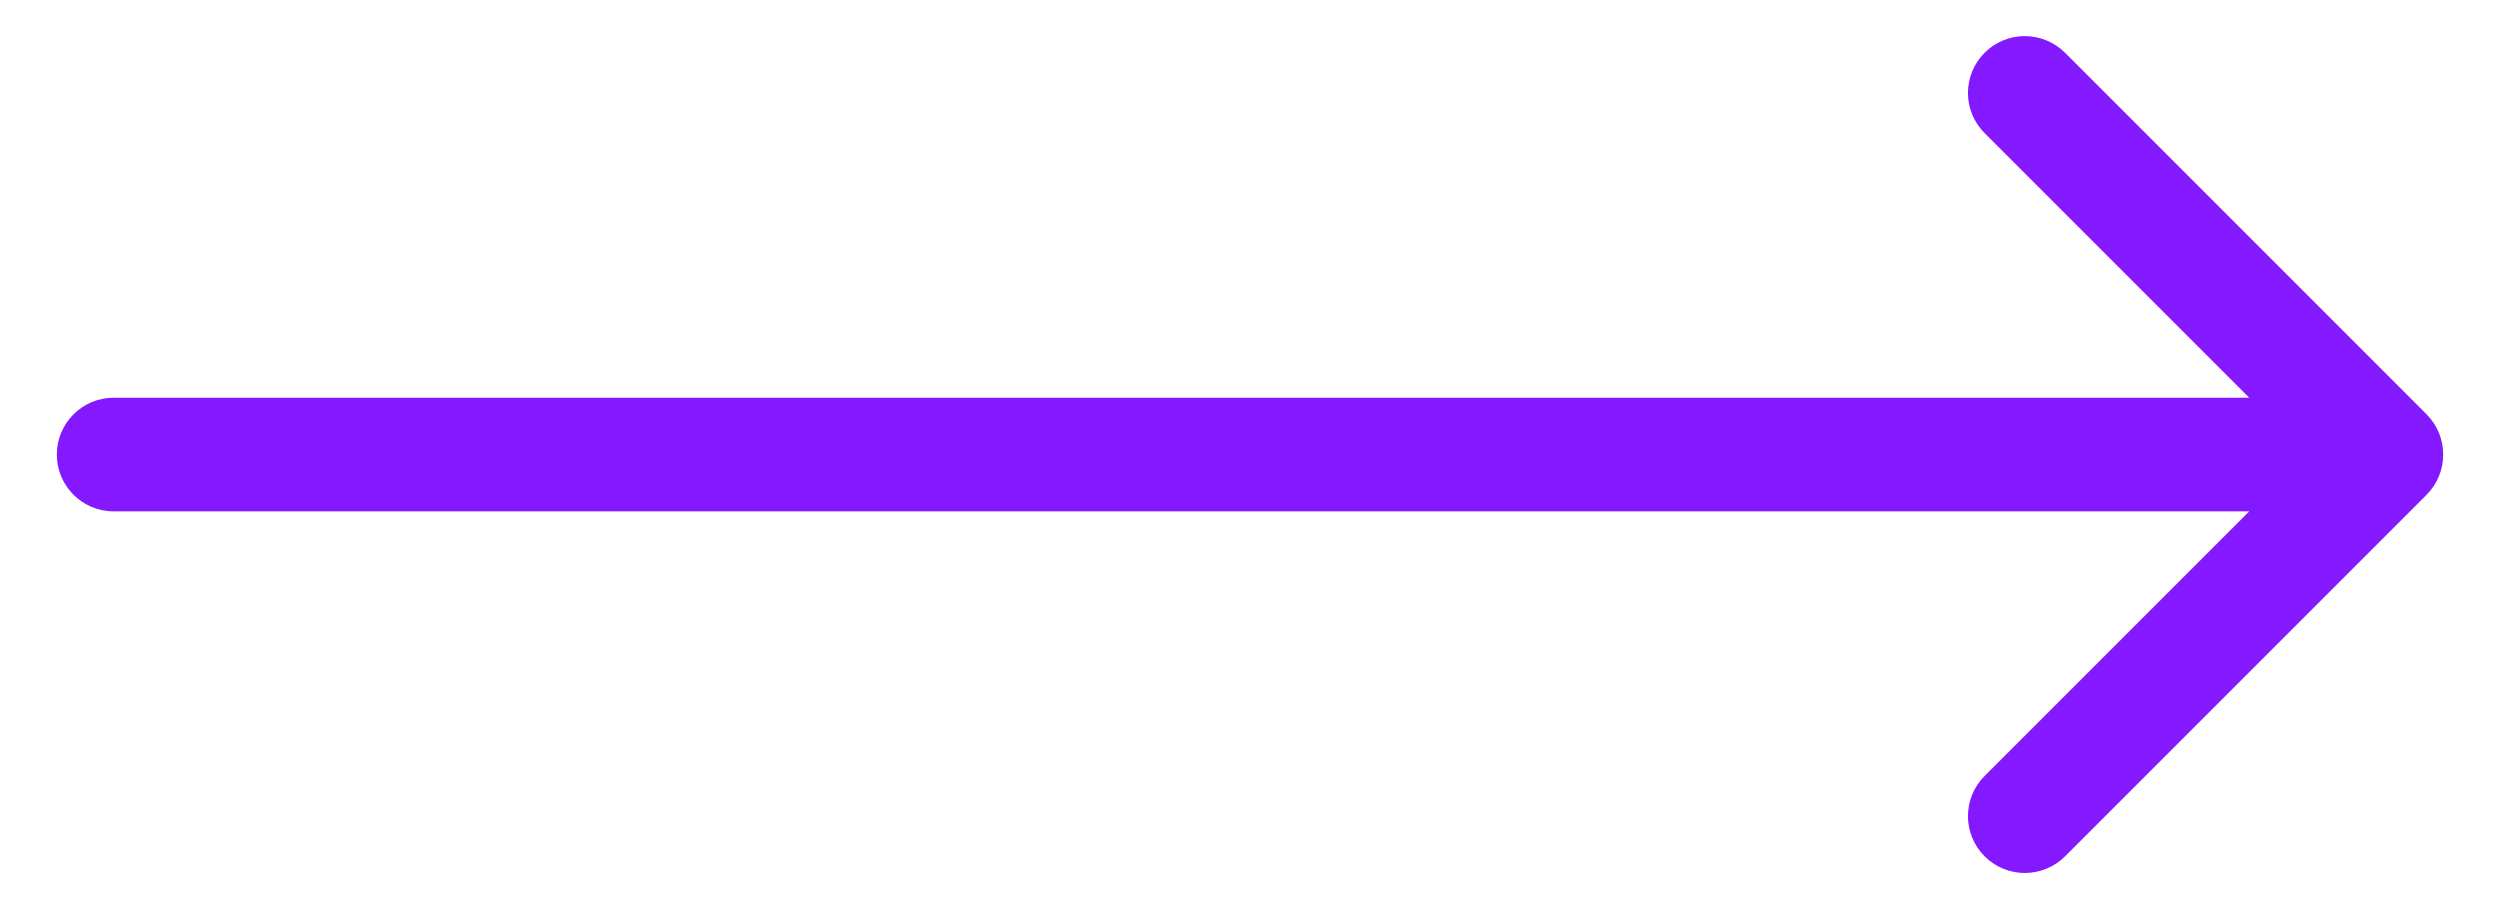
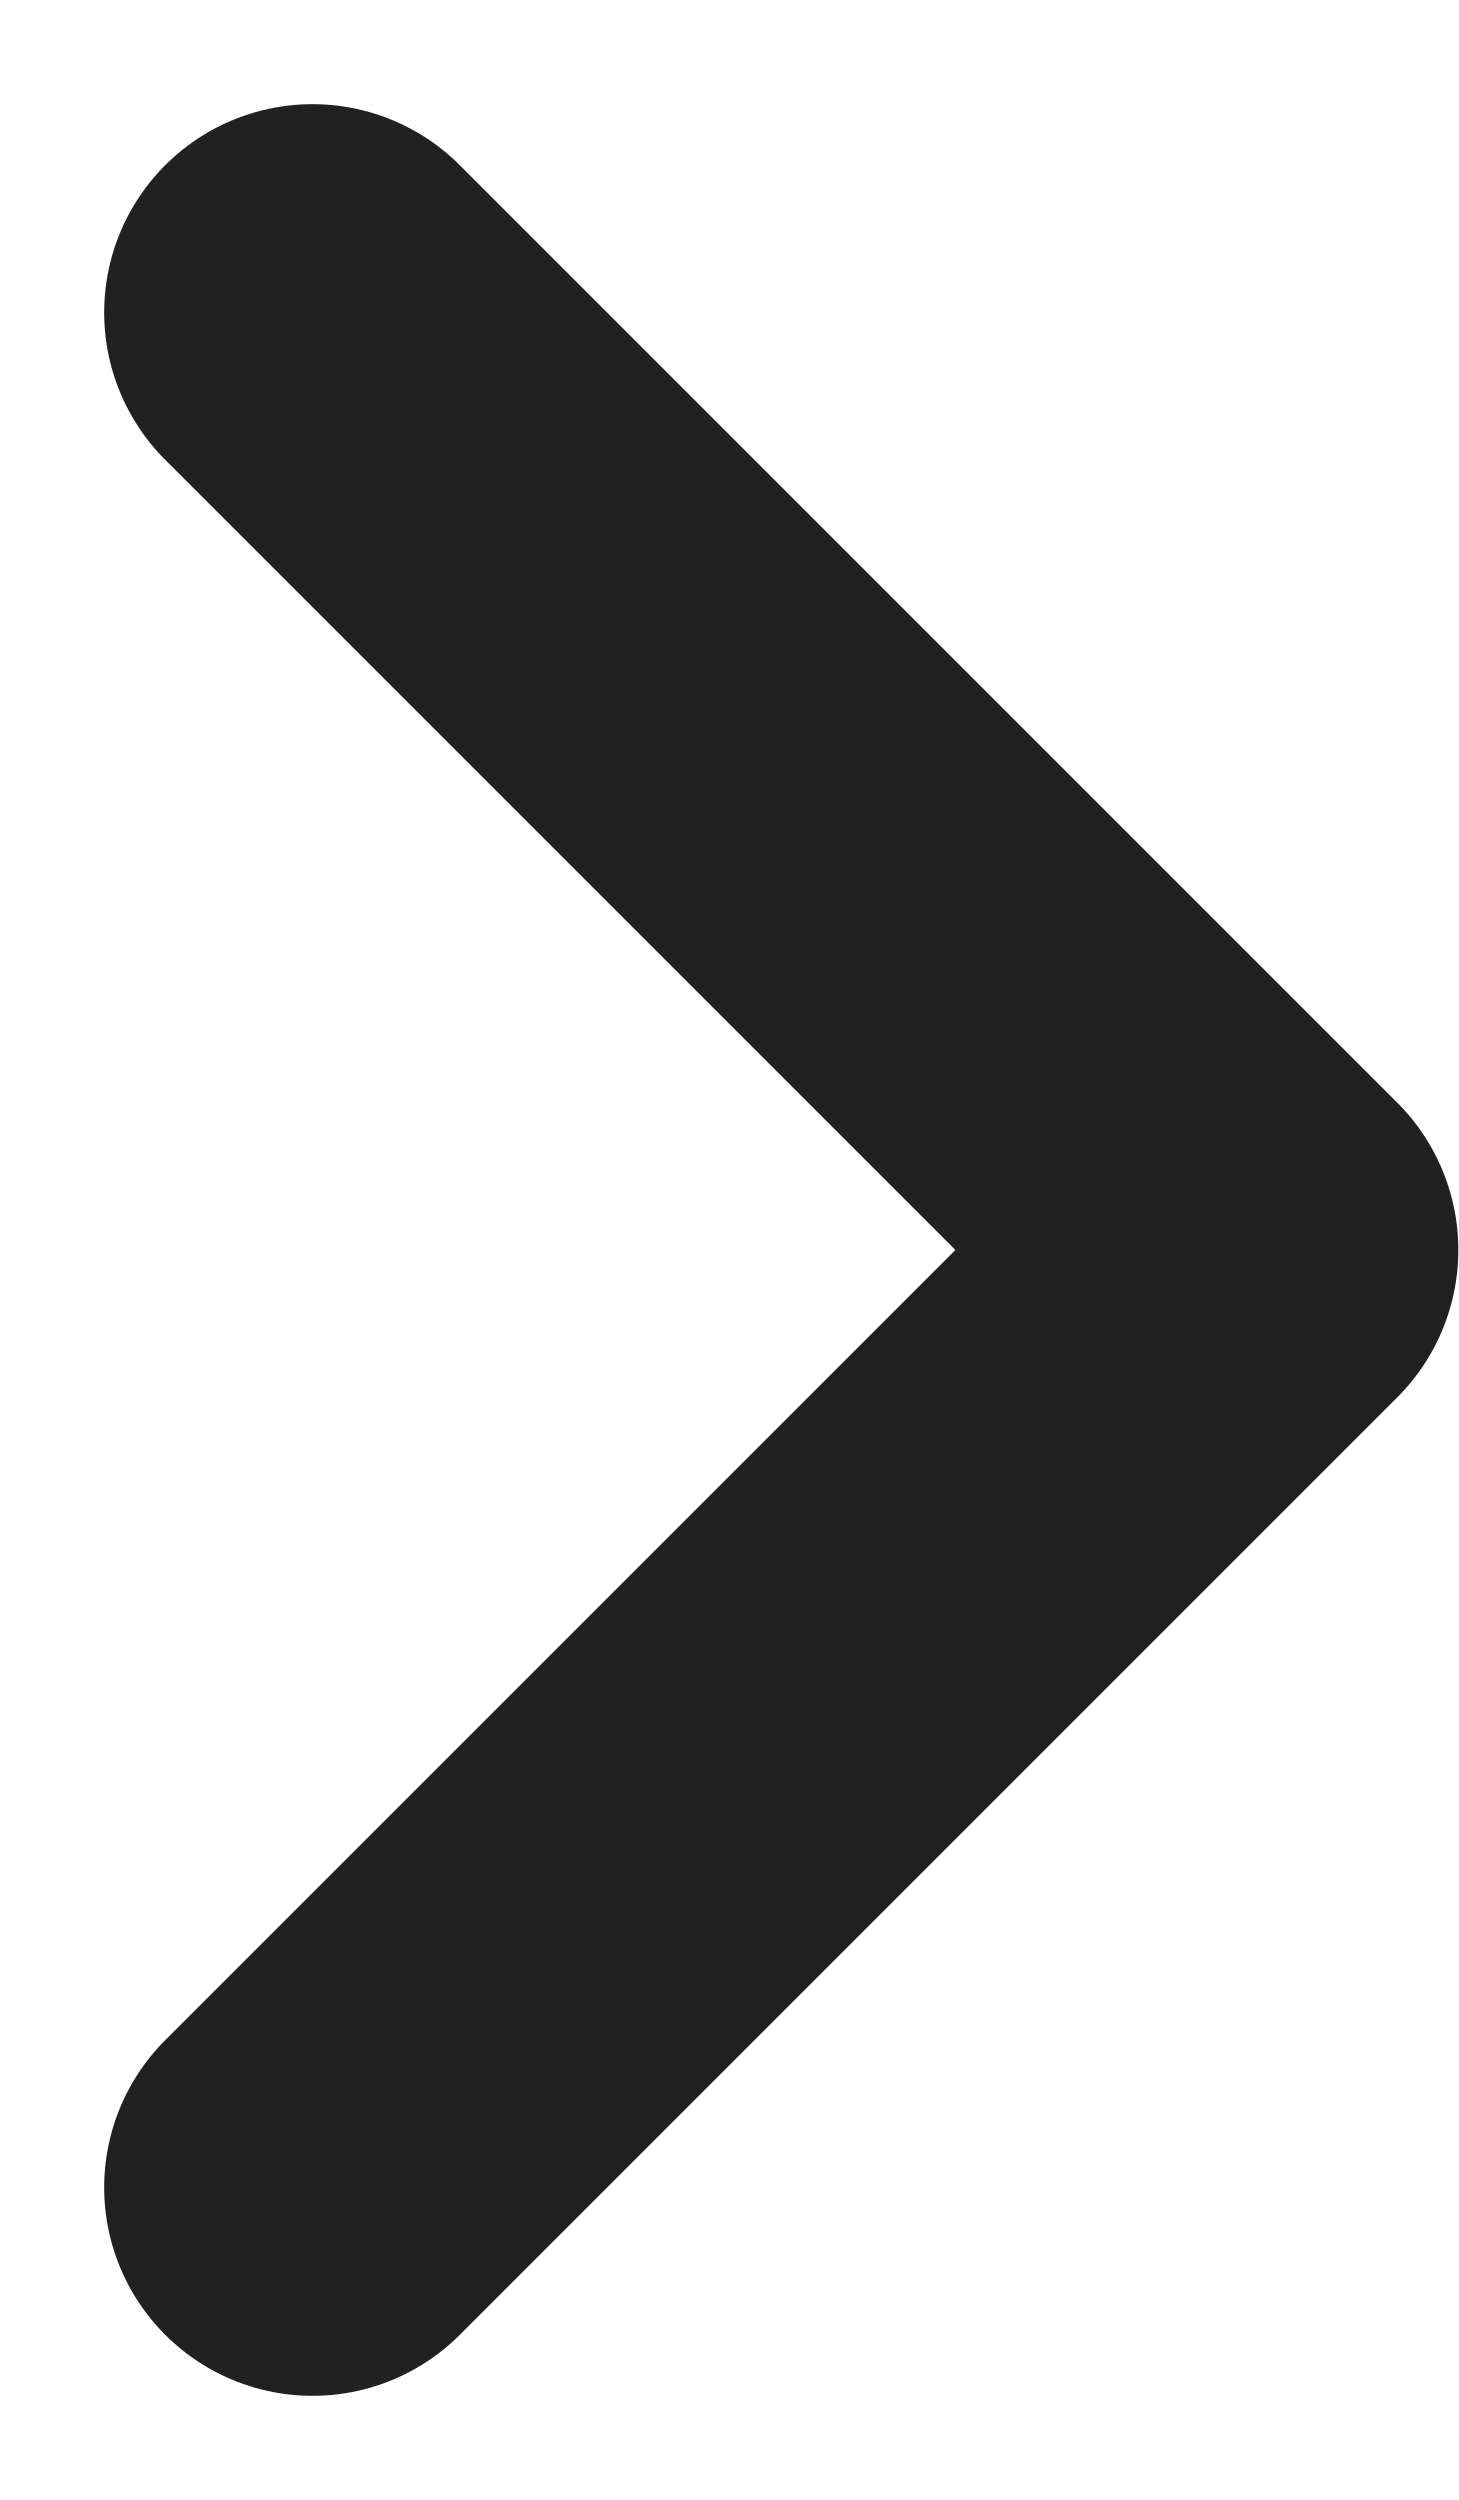
- <svg xmlns="http://www.w3.org/2000/svg" width="22" height="8" viewBox="0 0 22 8" fill="none">
-   <path d="M1 3.5C0.724 3.5 0.5 3.724 0.5 4C0.5 4.276 0.724 4.5 1 4.5V3.5ZM21.354 4.354C21.549 4.158 21.549 3.842 21.354 3.646L18.172 0.464C17.976 0.269 17.66 0.269 17.465 0.464C17.269 0.66 17.269 0.976 17.465 1.172L20.293 4L17.465 6.828C17.269 7.024 17.269 7.34 17.465 7.536C17.66 7.731 17.976 7.731 18.172 7.536L21.354 4.354ZM1 4.5H21V3.5H1V4.5Z" fill="#8419FF" />
+ <svg xmlns="http://www.w3.org/2000/svg" width="7" height="12" viewBox="0 0 7 12" fill="none">
+   <path d="M1.5 1.5L6 6L1.5 10.5" stroke="#212121" stroke-width="2" stroke-linecap="round" stroke-linejoin="round" />
</svg>
